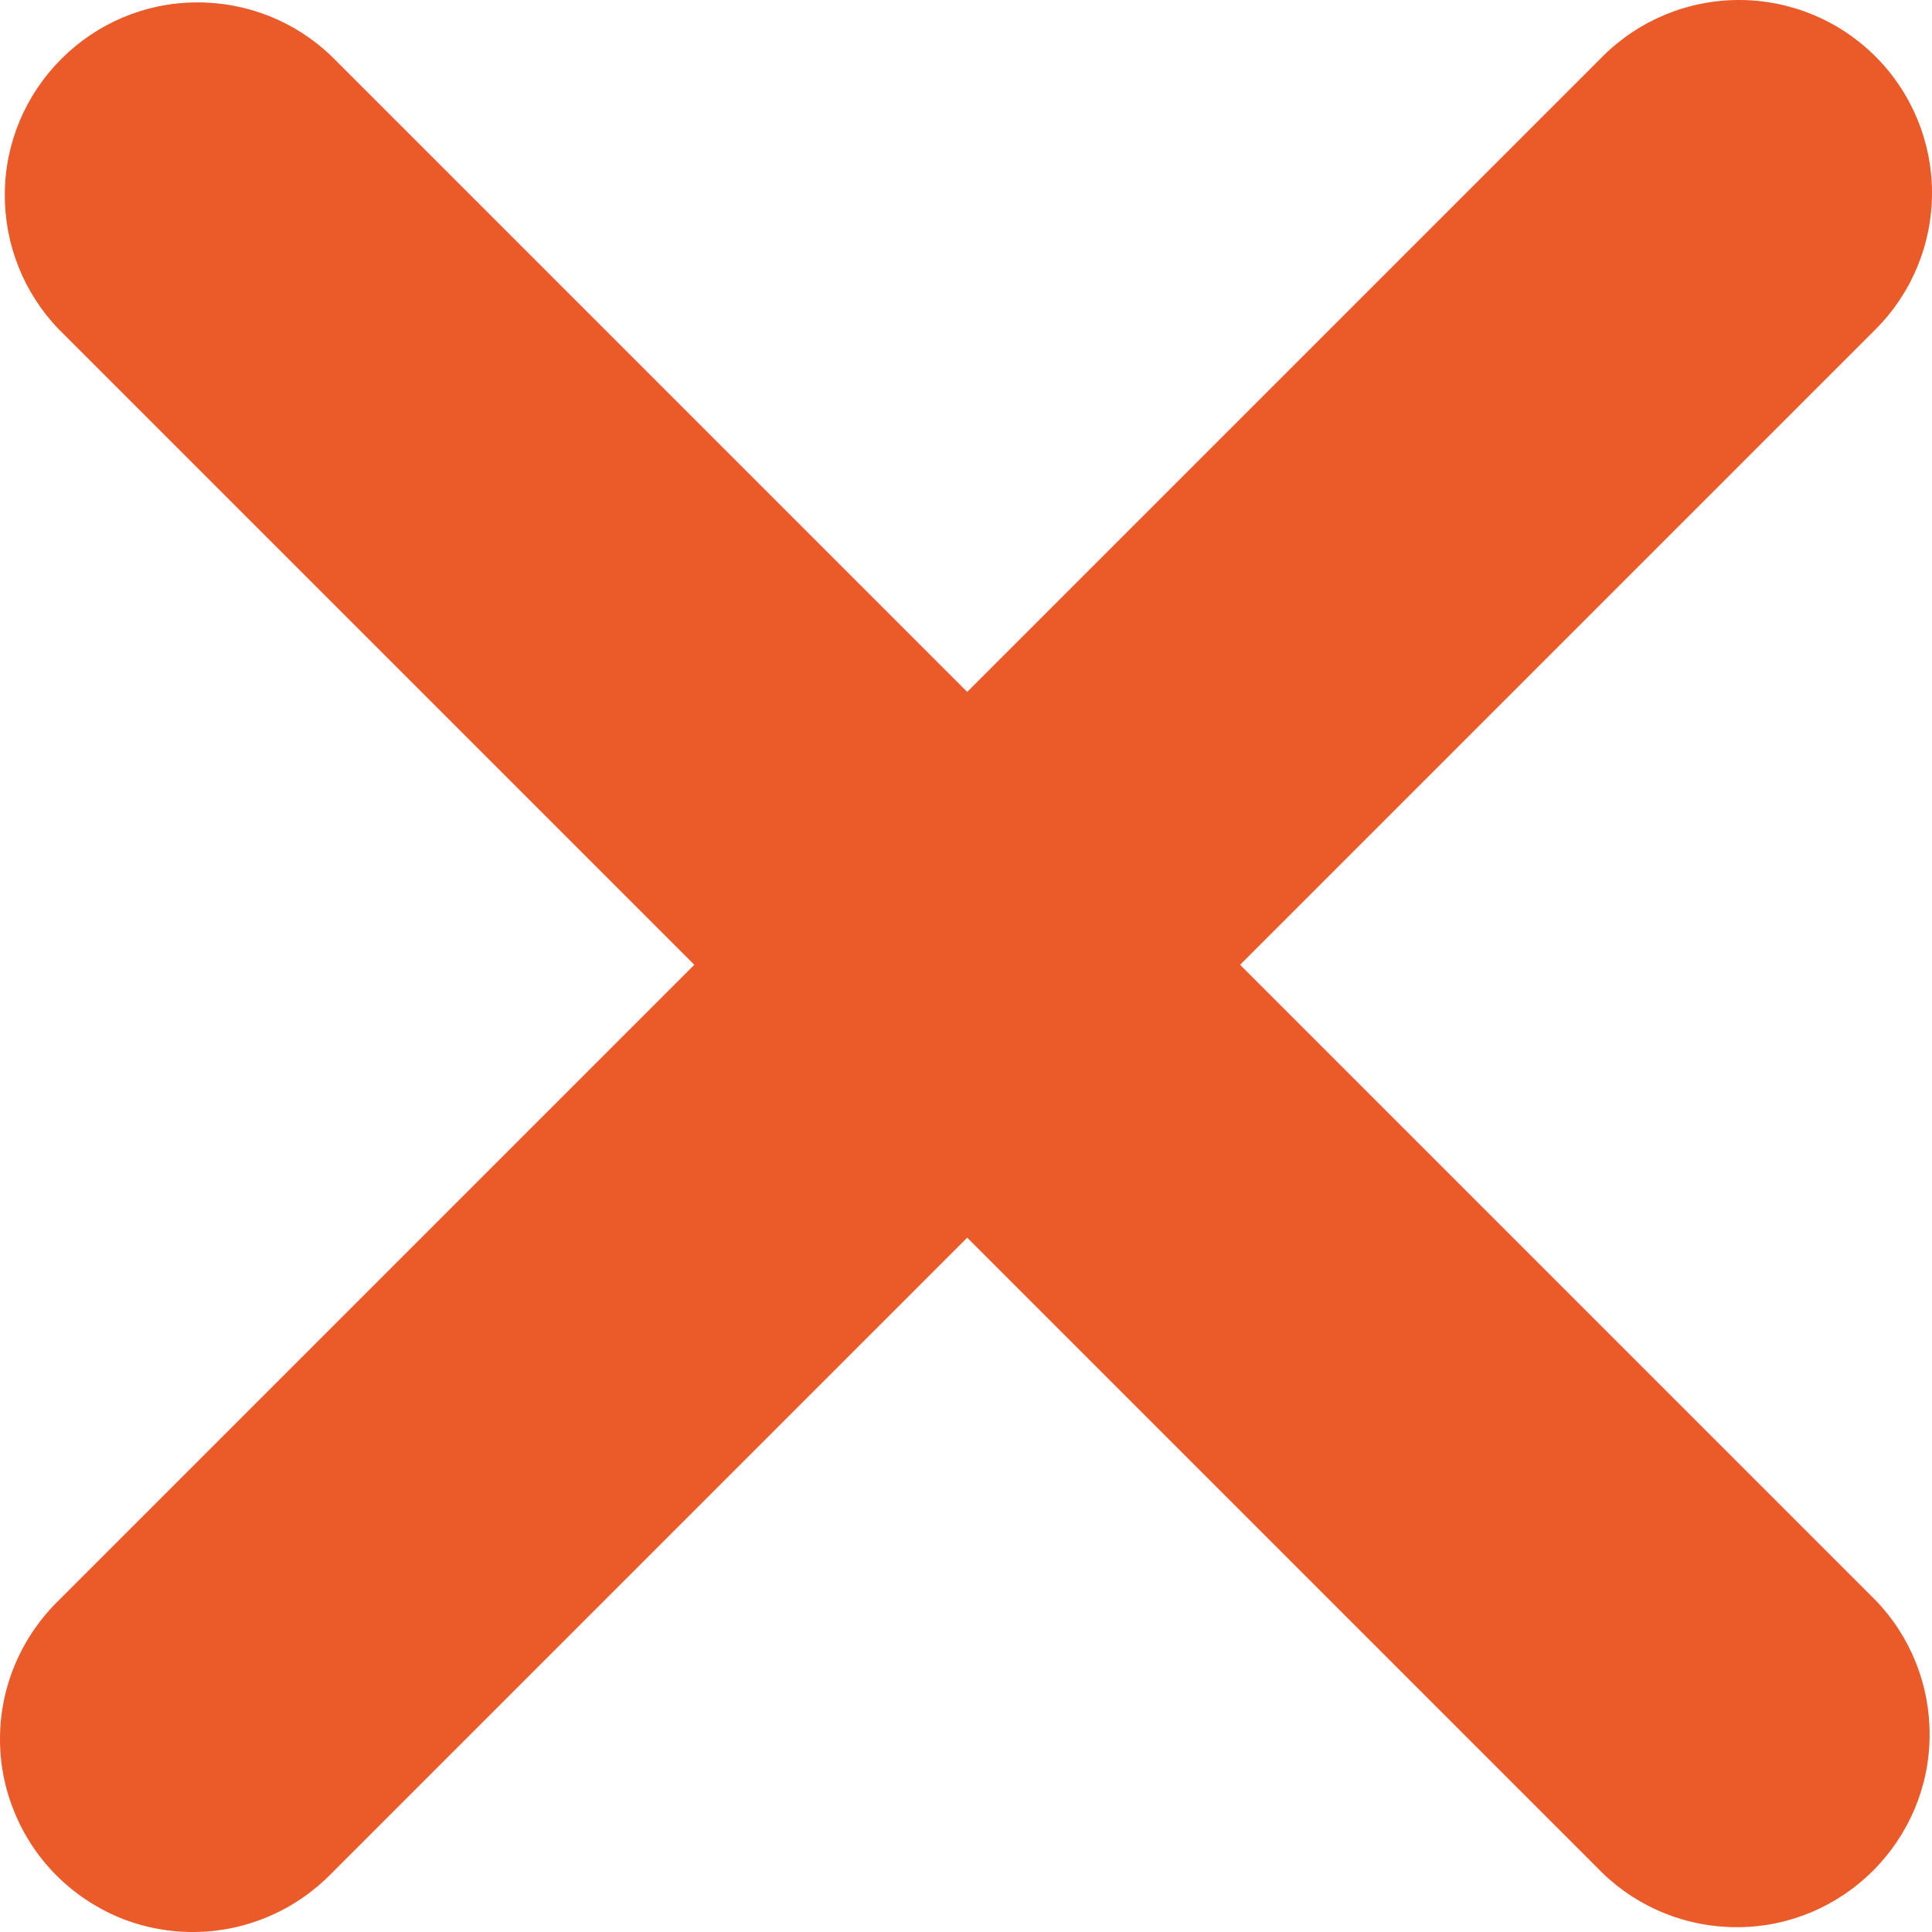
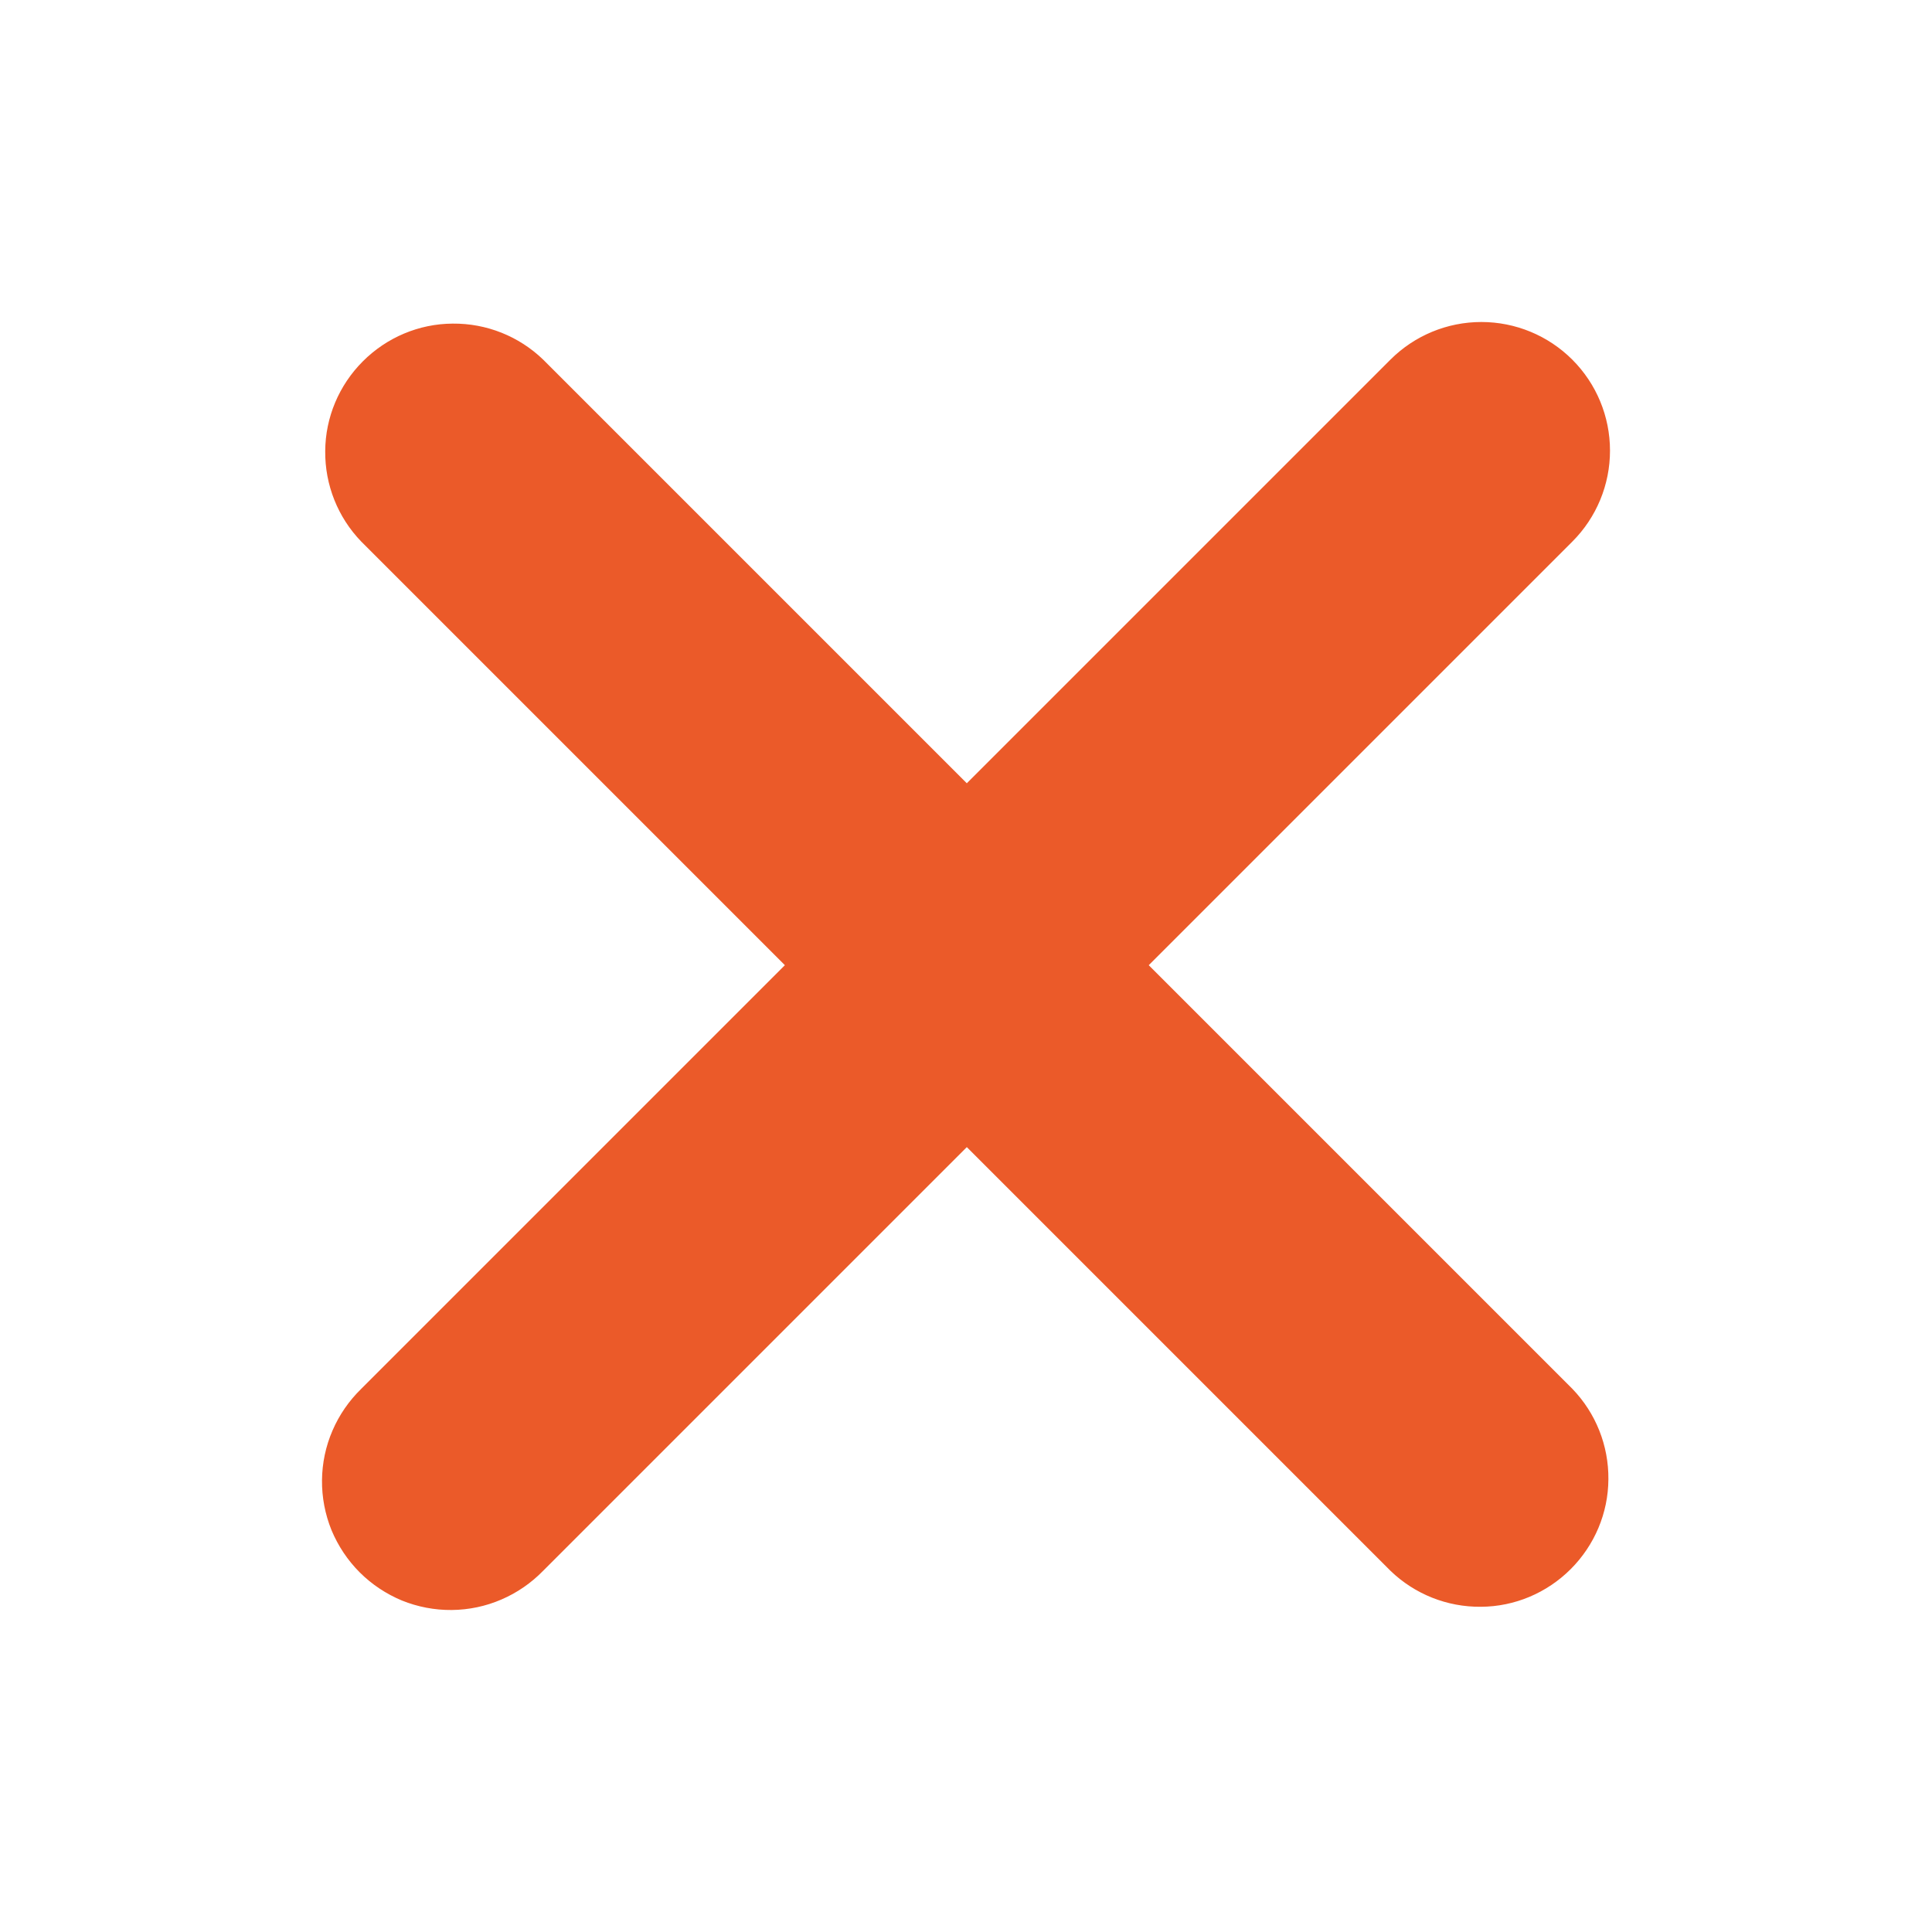
- <svg xmlns="http://www.w3.org/2000/svg" width="8" height="8" viewBox="0 0 8 8" fill="none">
-   <path d="M7.766 0.234C7.616 0.084 7.413 0 7.201 0C6.989 0 6.786 0.084 6.636 0.234L4.005 2.865L1.374 0.234C1.223 0.088 1.021 0.008 0.812 0.01C0.602 0.011 0.402 0.096 0.254 0.244C0.106 0.392 0.021 0.592 0.02 0.802C0.018 1.011 0.098 1.213 0.244 1.364L2.875 3.995L0.244 6.626C0.168 6.7 0.107 6.788 0.065 6.886C0.023 6.983 0.001 7.088 3.01689e-05 7.194C-0.001 7.3 0.019 7.405 0.06 7.504C0.1 7.602 0.159 7.691 0.234 7.766C0.309 7.841 0.398 7.9 0.496 7.941C0.595 7.981 0.7 8.001 0.806 8C0.912 7.999 1.017 7.977 1.114 7.935C1.212 7.893 1.3 7.832 1.374 7.756L4.005 5.125L6.636 7.756C6.787 7.902 6.989 7.982 7.198 7.98C7.408 7.979 7.608 7.894 7.756 7.746C7.904 7.598 7.989 7.398 7.99 7.188C7.992 6.979 7.912 6.777 7.766 6.626L5.135 3.995L7.766 1.364C7.916 1.214 8 1.011 8 0.799C8 0.587 7.916 0.384 7.766 0.234Z" fill="#EB5A29" />
+ <svg xmlns="http://www.w3.org/2000/svg" width="12" height="12" viewBox="0 0 12 12" fill="none">
+   <path d="M9.766 2.234C9.616 2.084 9.413 2 9.201 2C8.989 2 8.786 2.084 8.636 2.234L6.005 4.865L3.374 2.234C3.223 2.088 3.021 2.008 2.812 2.01C2.602 2.011 2.402 2.096 2.254 2.244C2.106 2.392 2.021 2.592 2.02 2.802C2.018 3.011 2.098 3.213 2.244 3.364L4.875 5.995L2.244 8.626C2.168 8.7 2.107 8.788 2.065 8.886C2.023 8.983 2.001 9.088 2 9.194C1.999 9.3 2.019 9.405 2.059 9.504C2.1 9.602 2.159 9.691 2.234 9.766C2.309 9.841 2.398 9.9 2.496 9.941C2.595 9.981 2.7 10.001 2.806 10C2.912 9.999 3.017 9.977 3.114 9.935C3.212 9.893 3.3 9.832 3.374 9.756L6.005 7.125L8.636 9.756C8.787 9.902 8.989 9.982 9.198 9.98C9.408 9.979 9.608 9.894 9.756 9.746C9.904 9.598 9.989 9.398 9.99 9.188C9.992 8.979 9.912 8.777 9.766 8.626L7.135 5.995L9.766 3.364C9.916 3.214 10 3.011 10 2.799C10 2.587 9.916 2.384 9.766 2.234Z" fill="#EB5A29" />
</svg>
